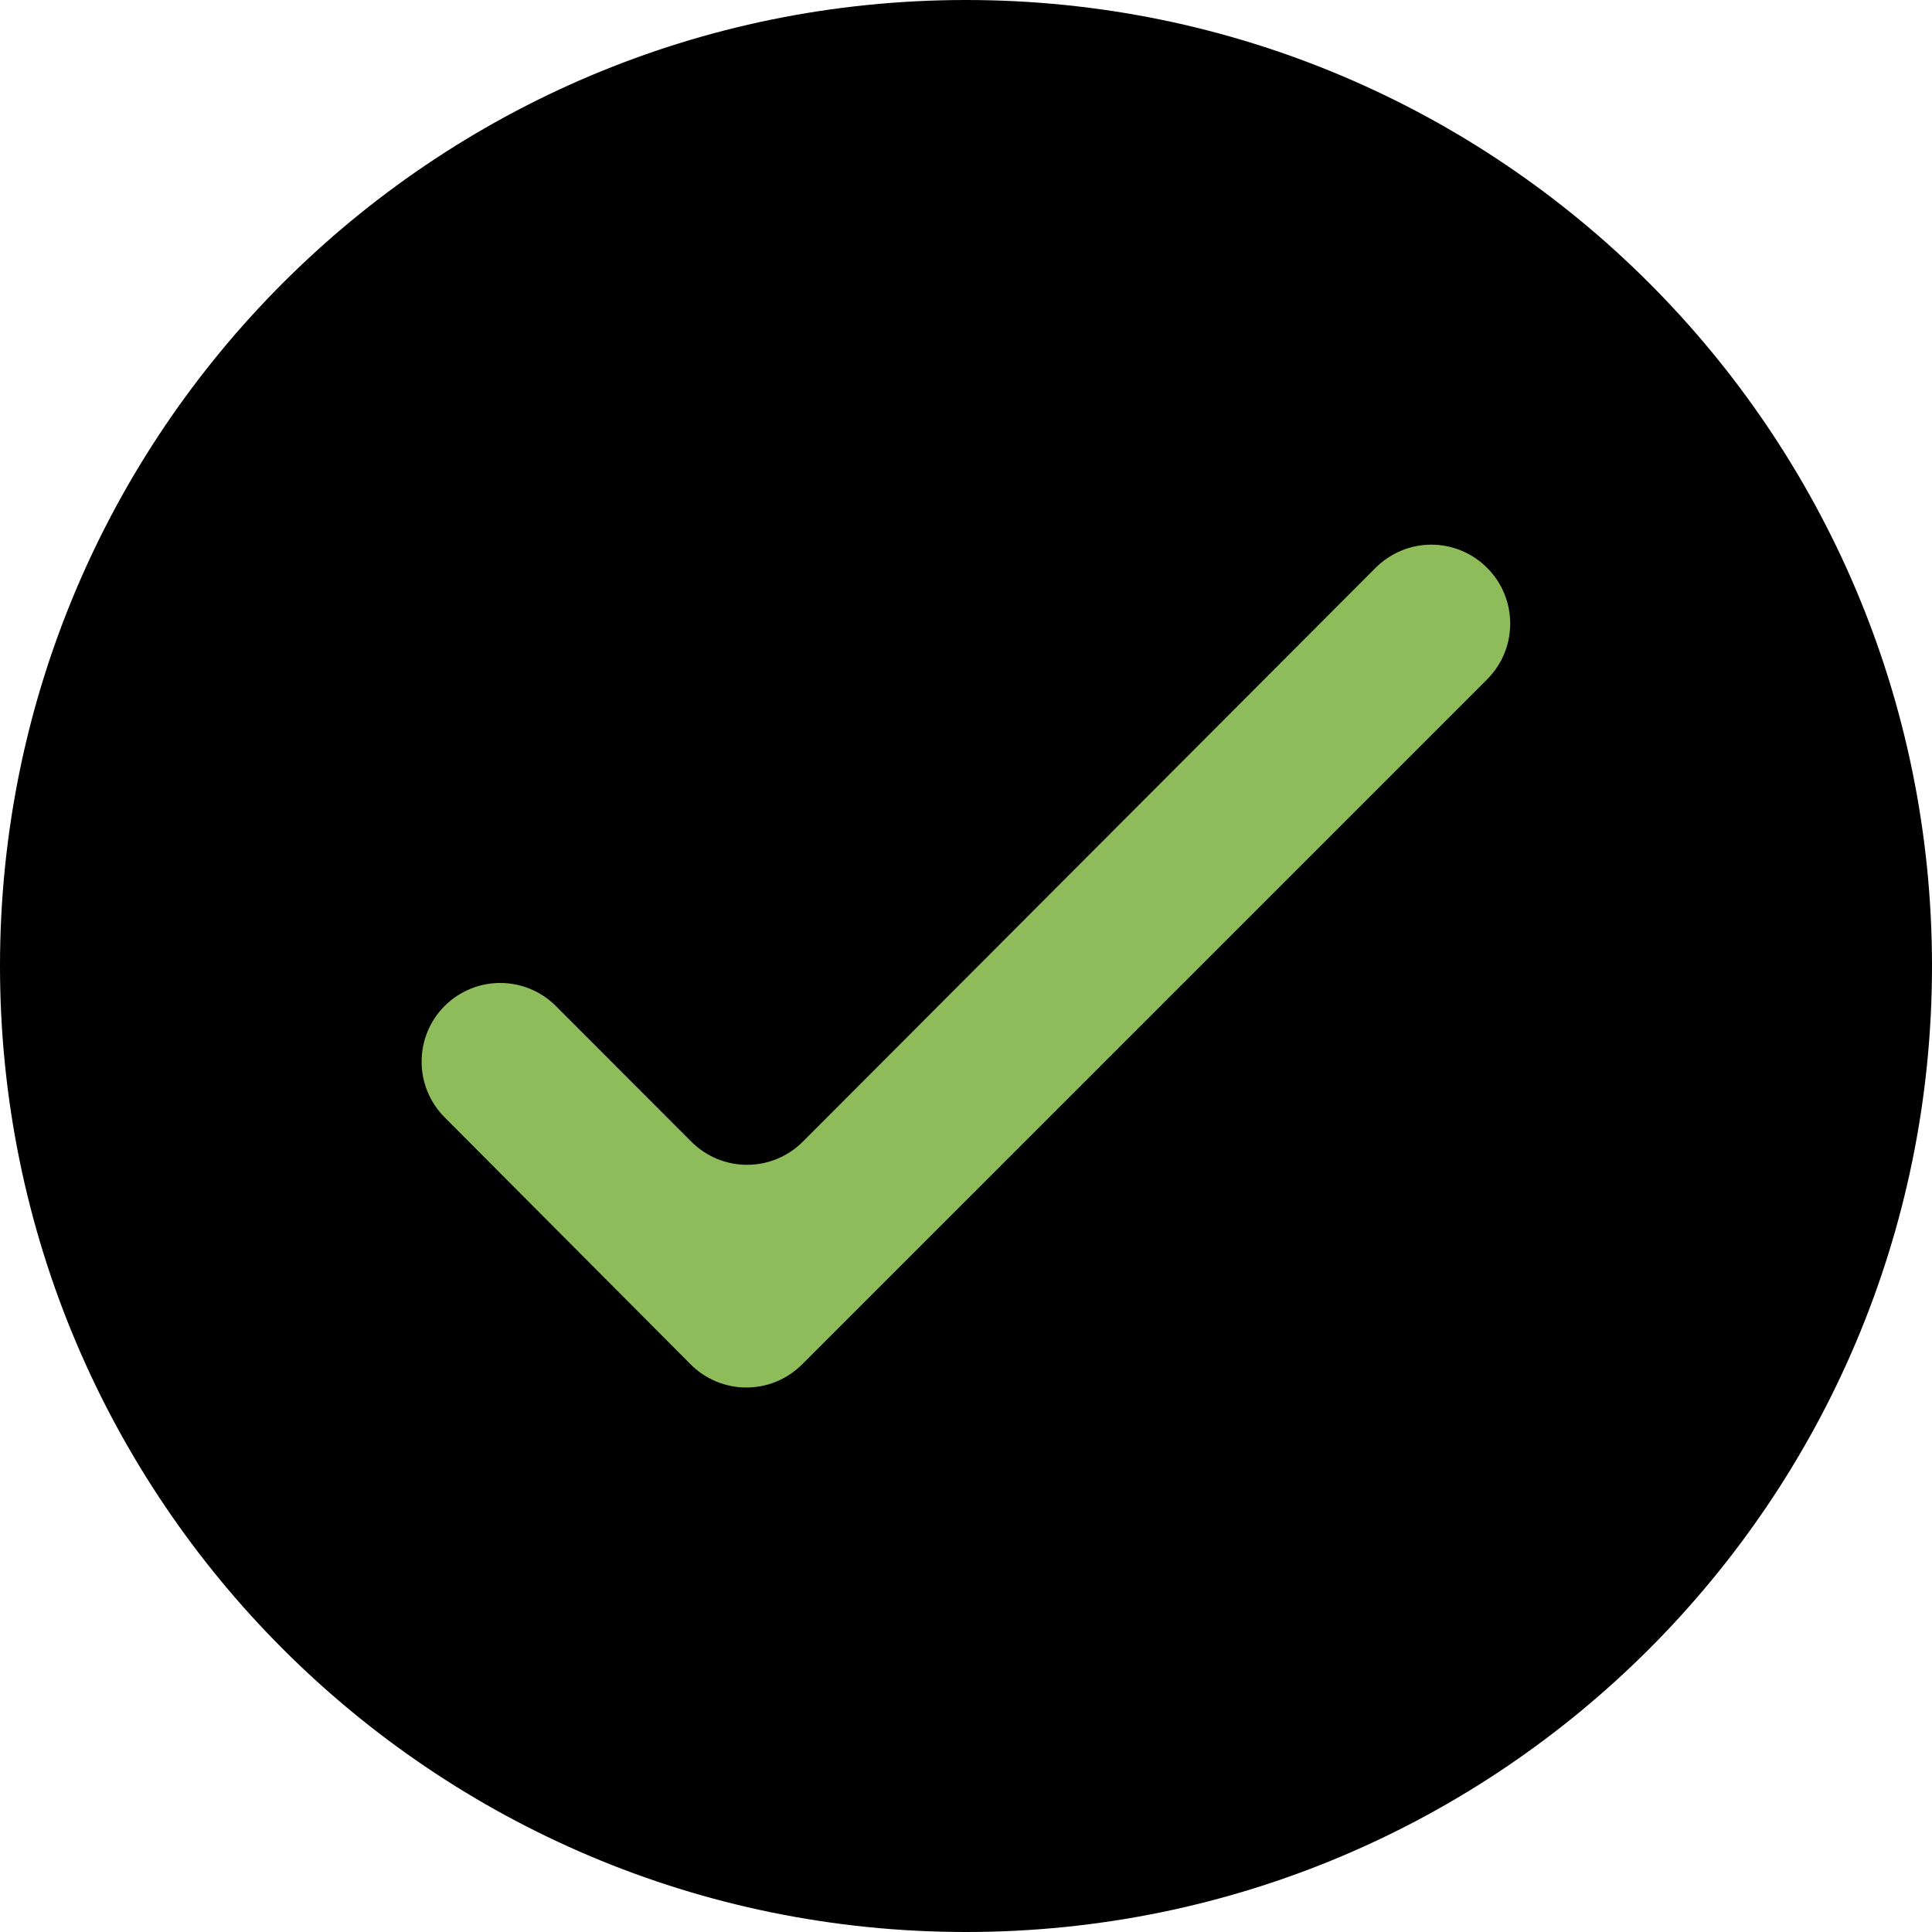
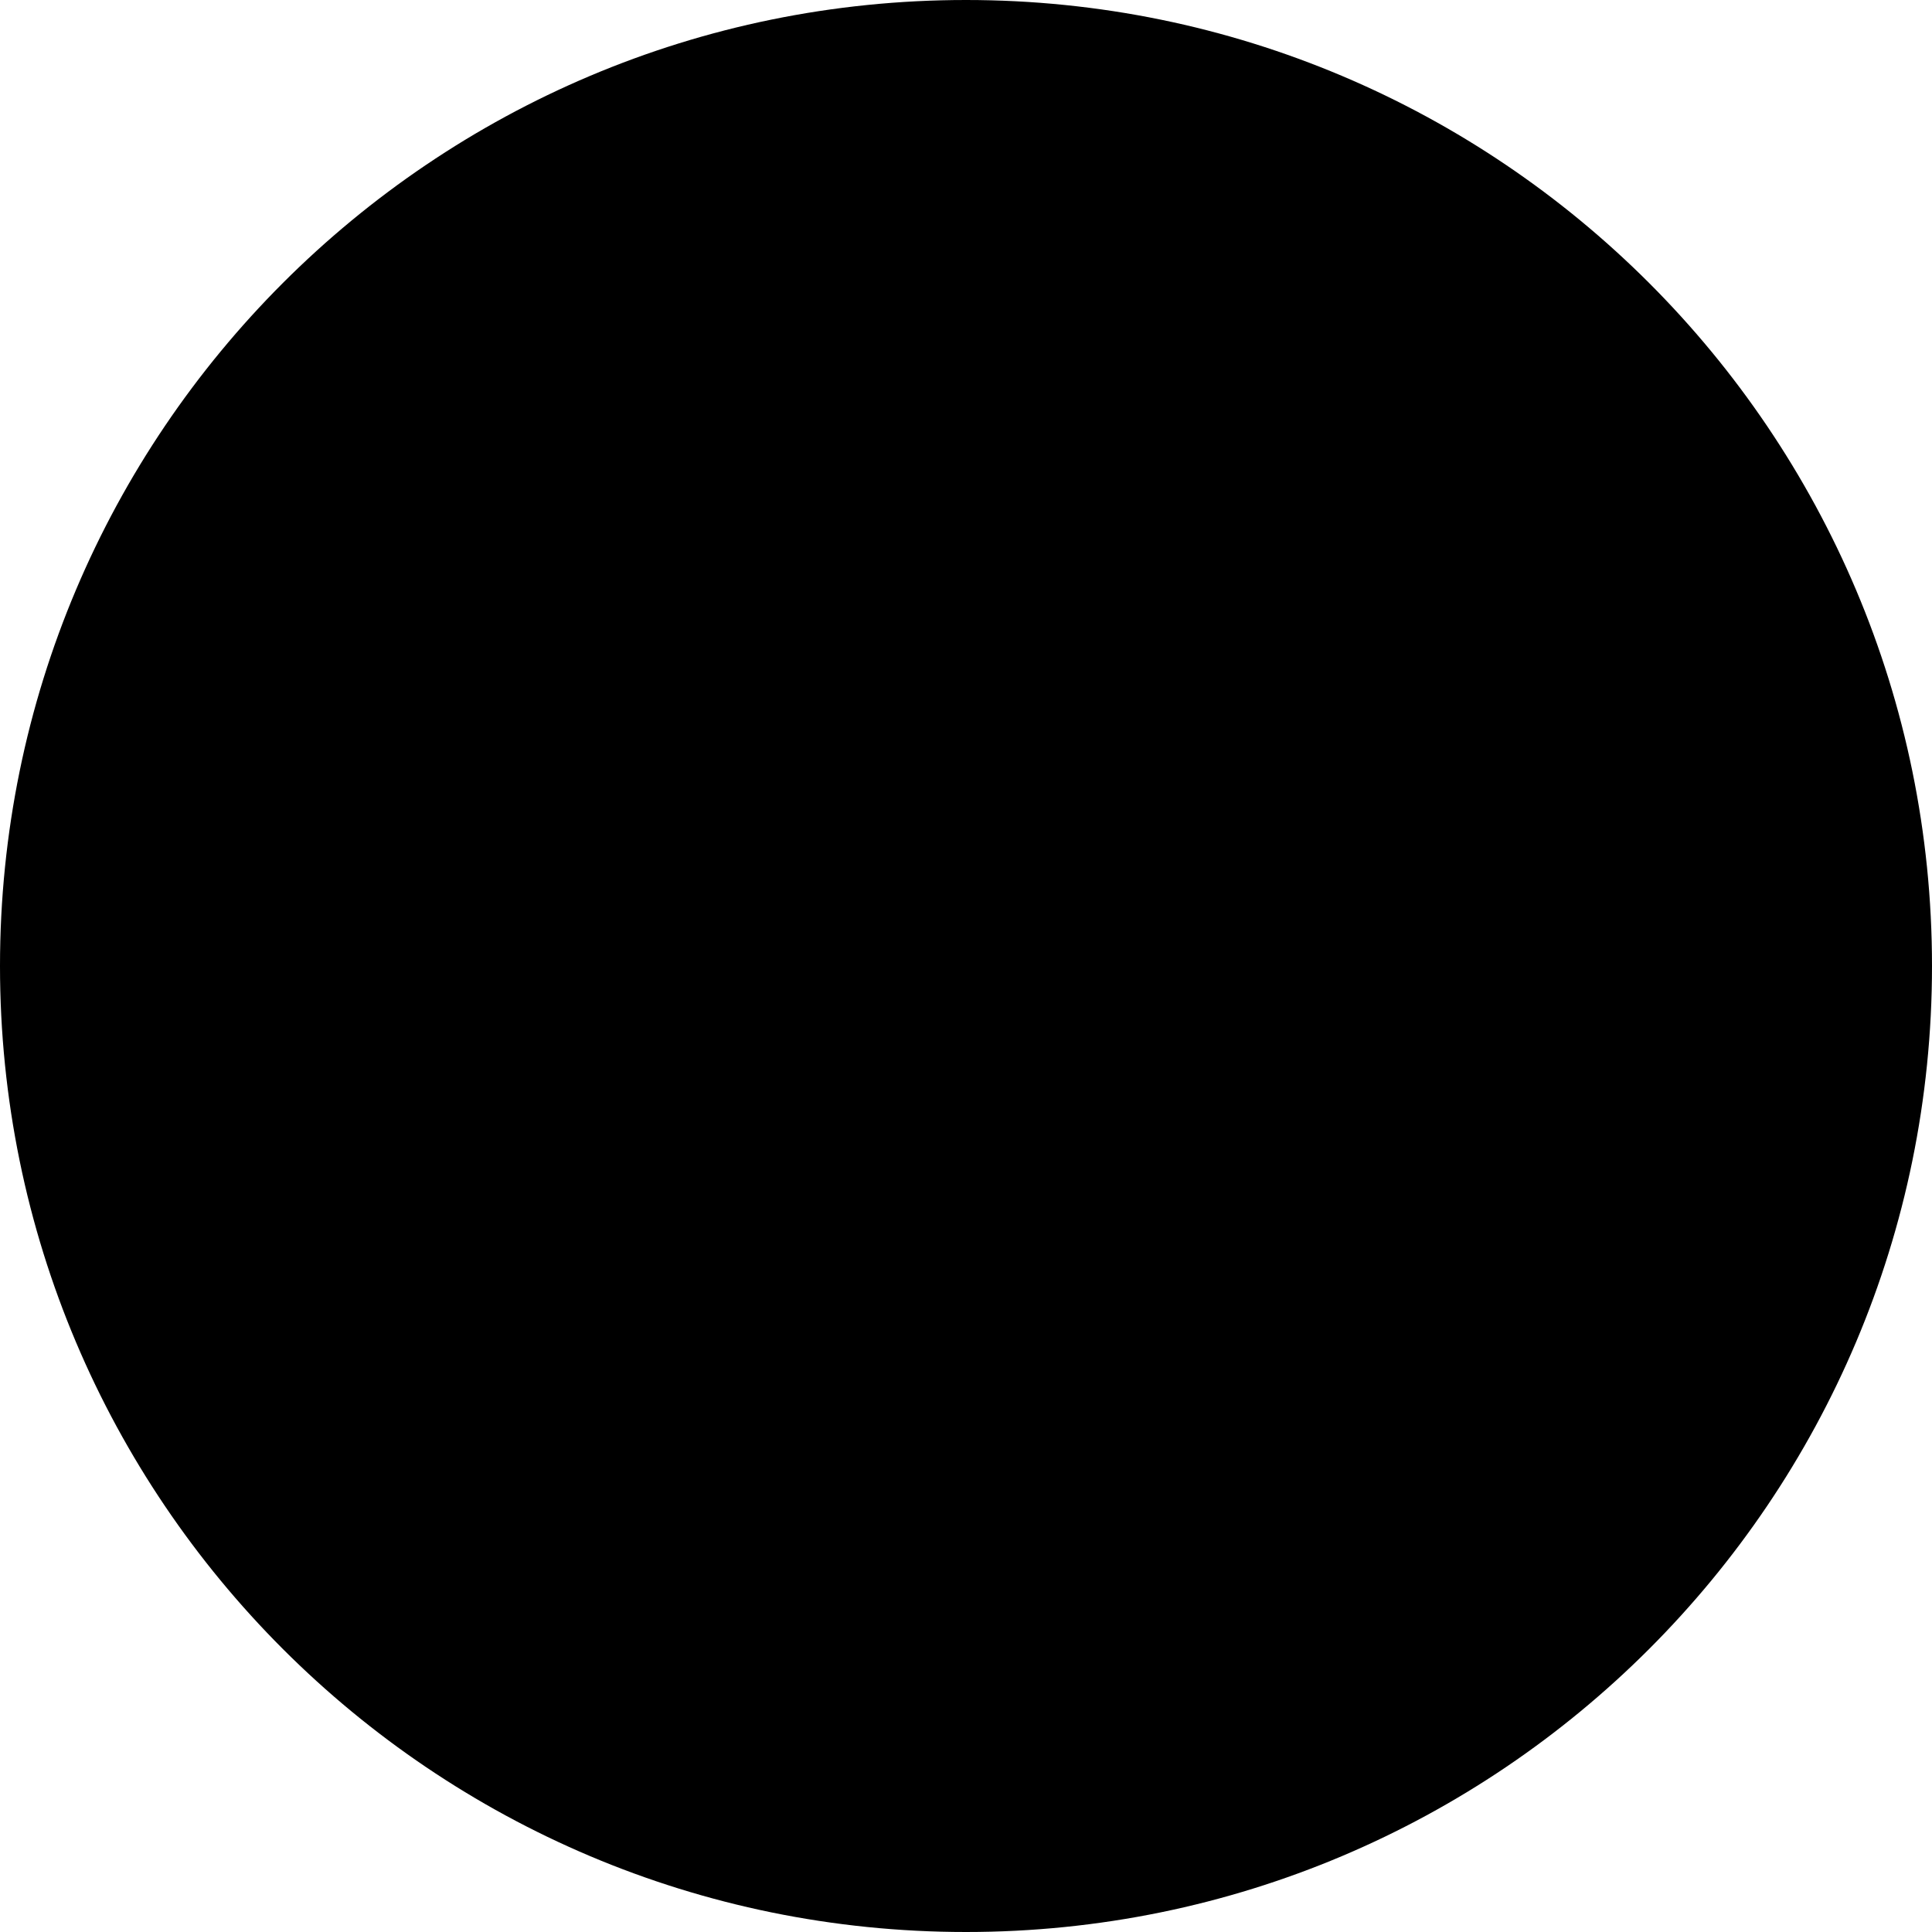
<svg xmlns="http://www.w3.org/2000/svg" class="icon" viewBox="0 0 1024 1024">
  <path d="M512 0A512 512 0 1 1 0 512 512 512 0 0 1 512 0z" />
-   <path d="M235.706 533.132a41.798 41.798 0 0 0 0 59.112L366.033 723.13a41.705 41.705 0 0 0 59.113 0l363.055-363.054a41.798 41.798 0 0 0 0-59.113 41.705 41.705 0 0 0-59.113 0L425.518 605.09a41.705 41.705 0 0 1-59.112 0l-71.68-71.773a41.705 41.705 0 0 0-59.02-.186z" style="fill: rgb(142, 188, 90);" />
+   <path d="M235.706 533.132a41.798 41.798 0 0 0 0 59.112L366.033 723.13a41.705 41.705 0 0 0 59.113 0l363.055-363.054a41.798 41.798 0 0 0 0-59.113 41.705 41.705 0 0 0-59.113 0L425.518 605.09a41.705 41.705 0 0 1-59.112 0l-71.68-71.773a41.705 41.705 0 0 0-59.02-.186z" />
</svg>
